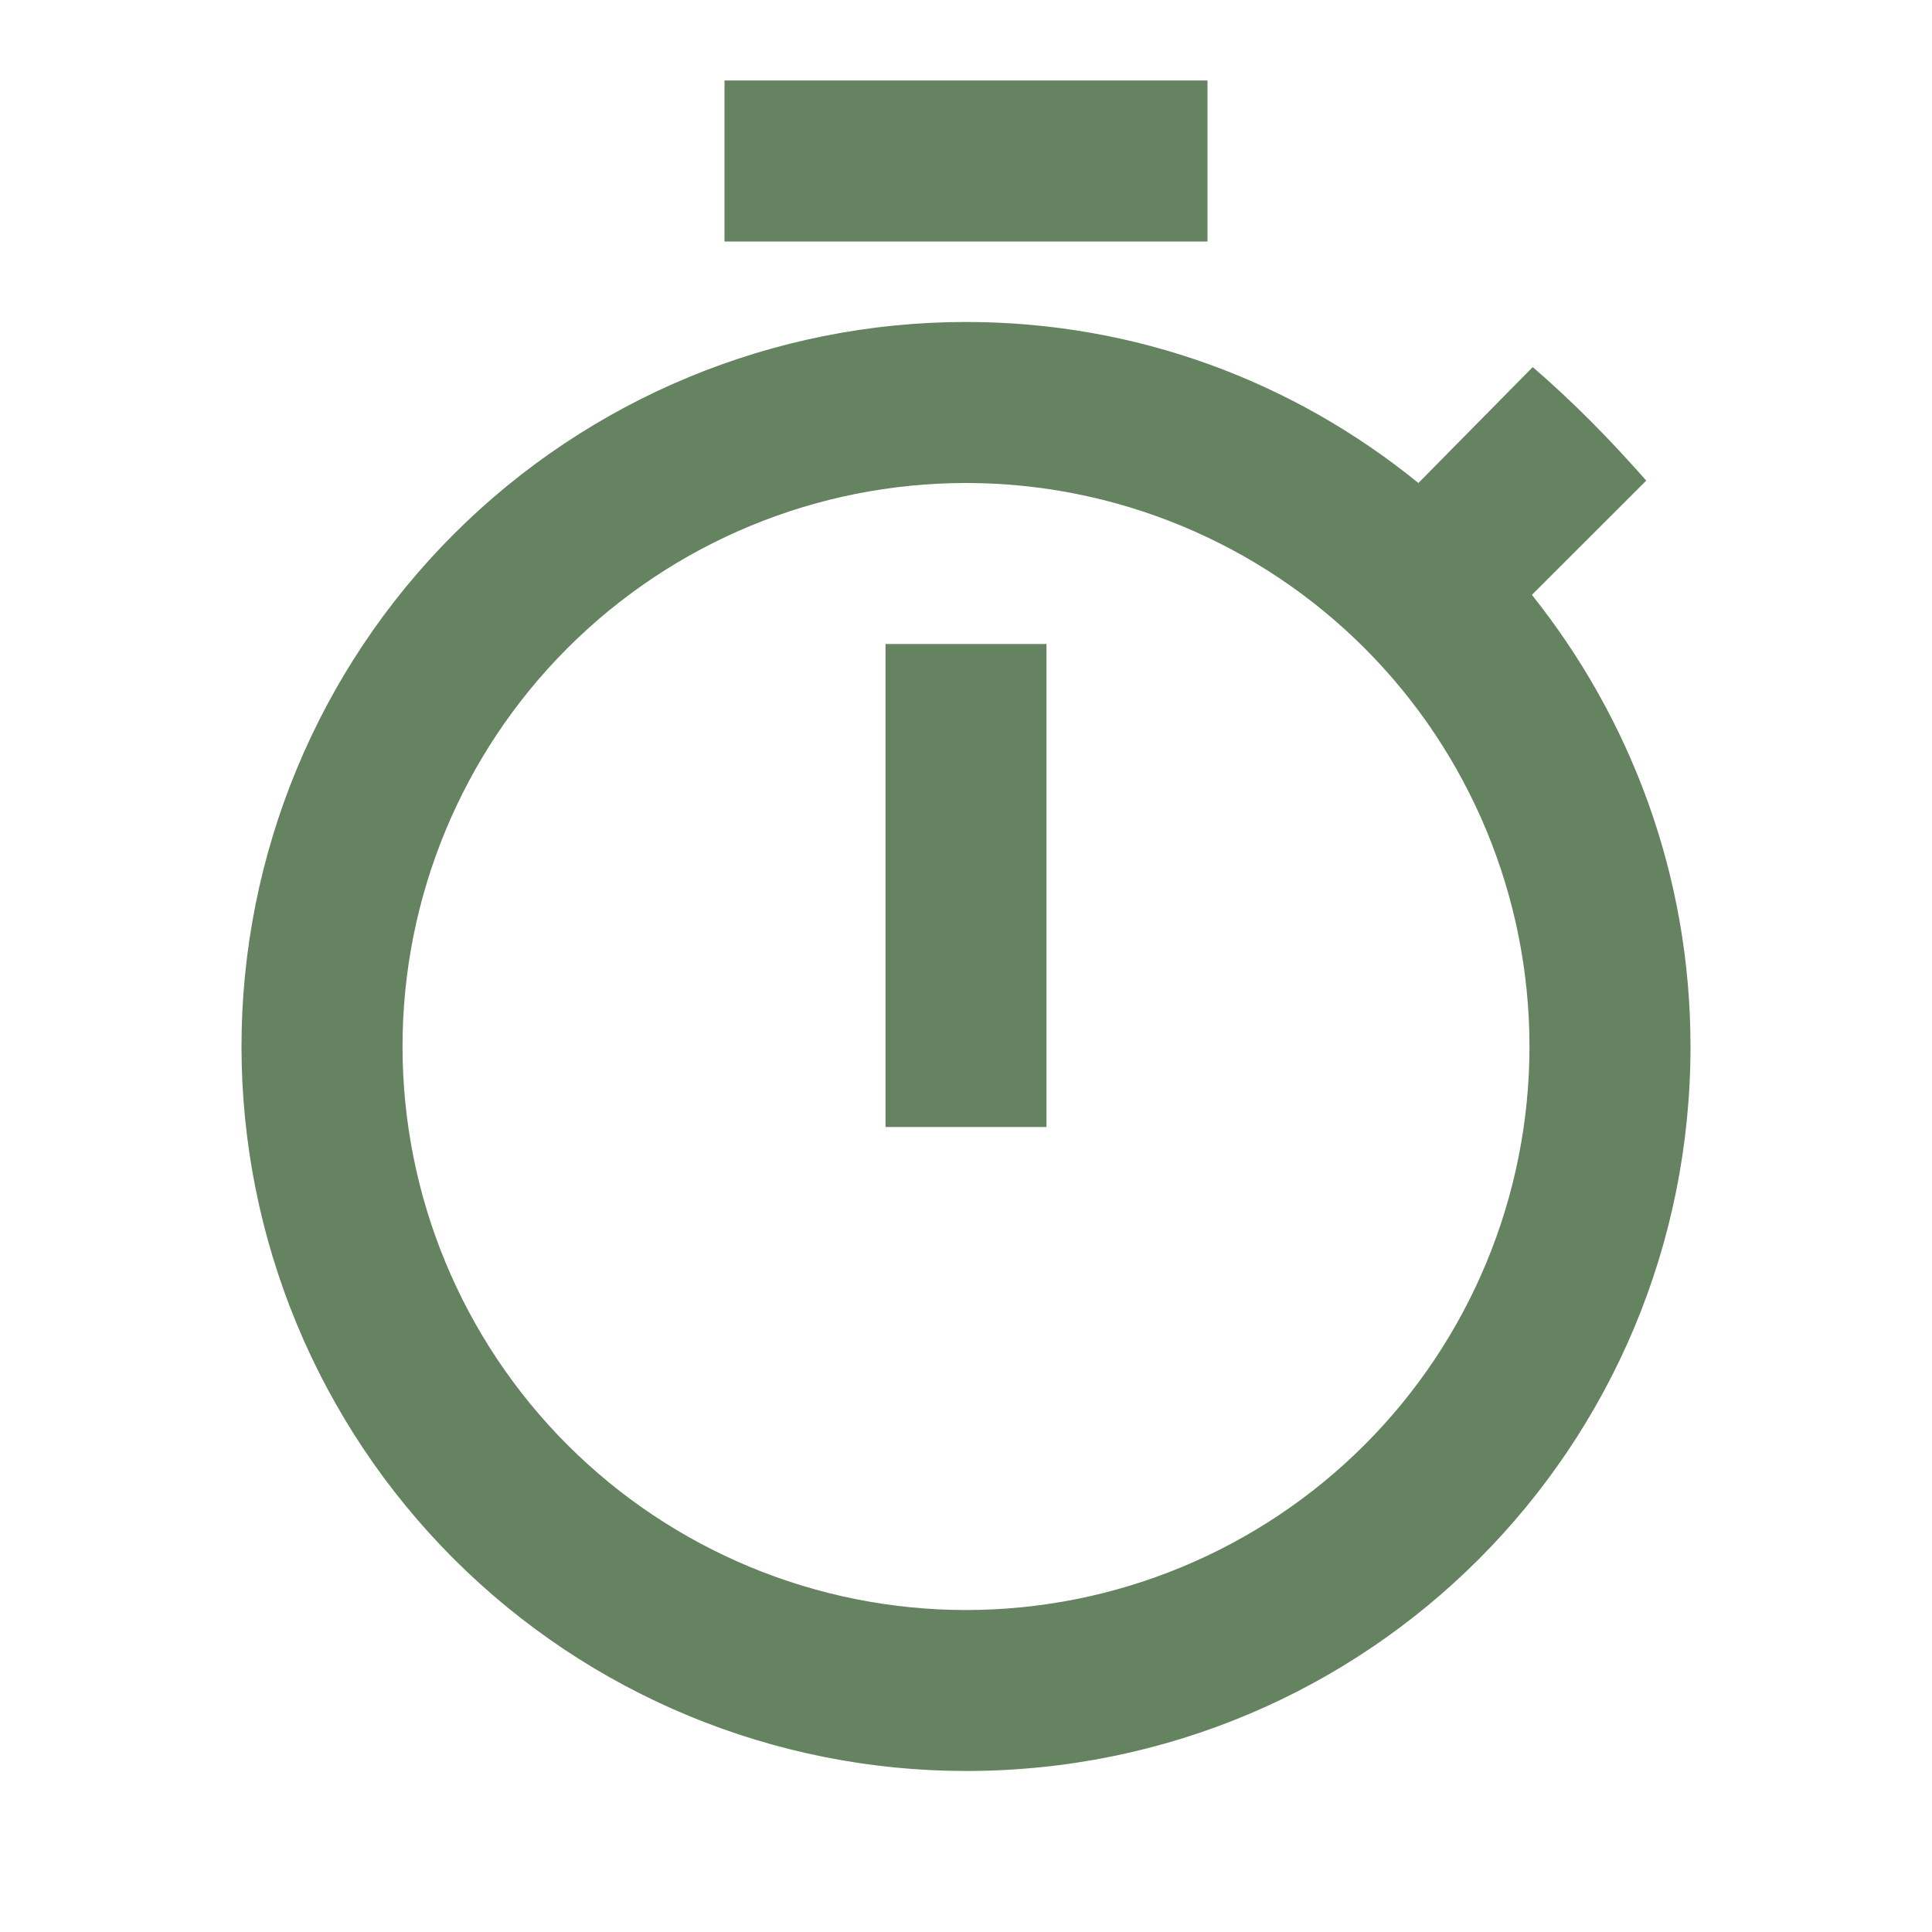
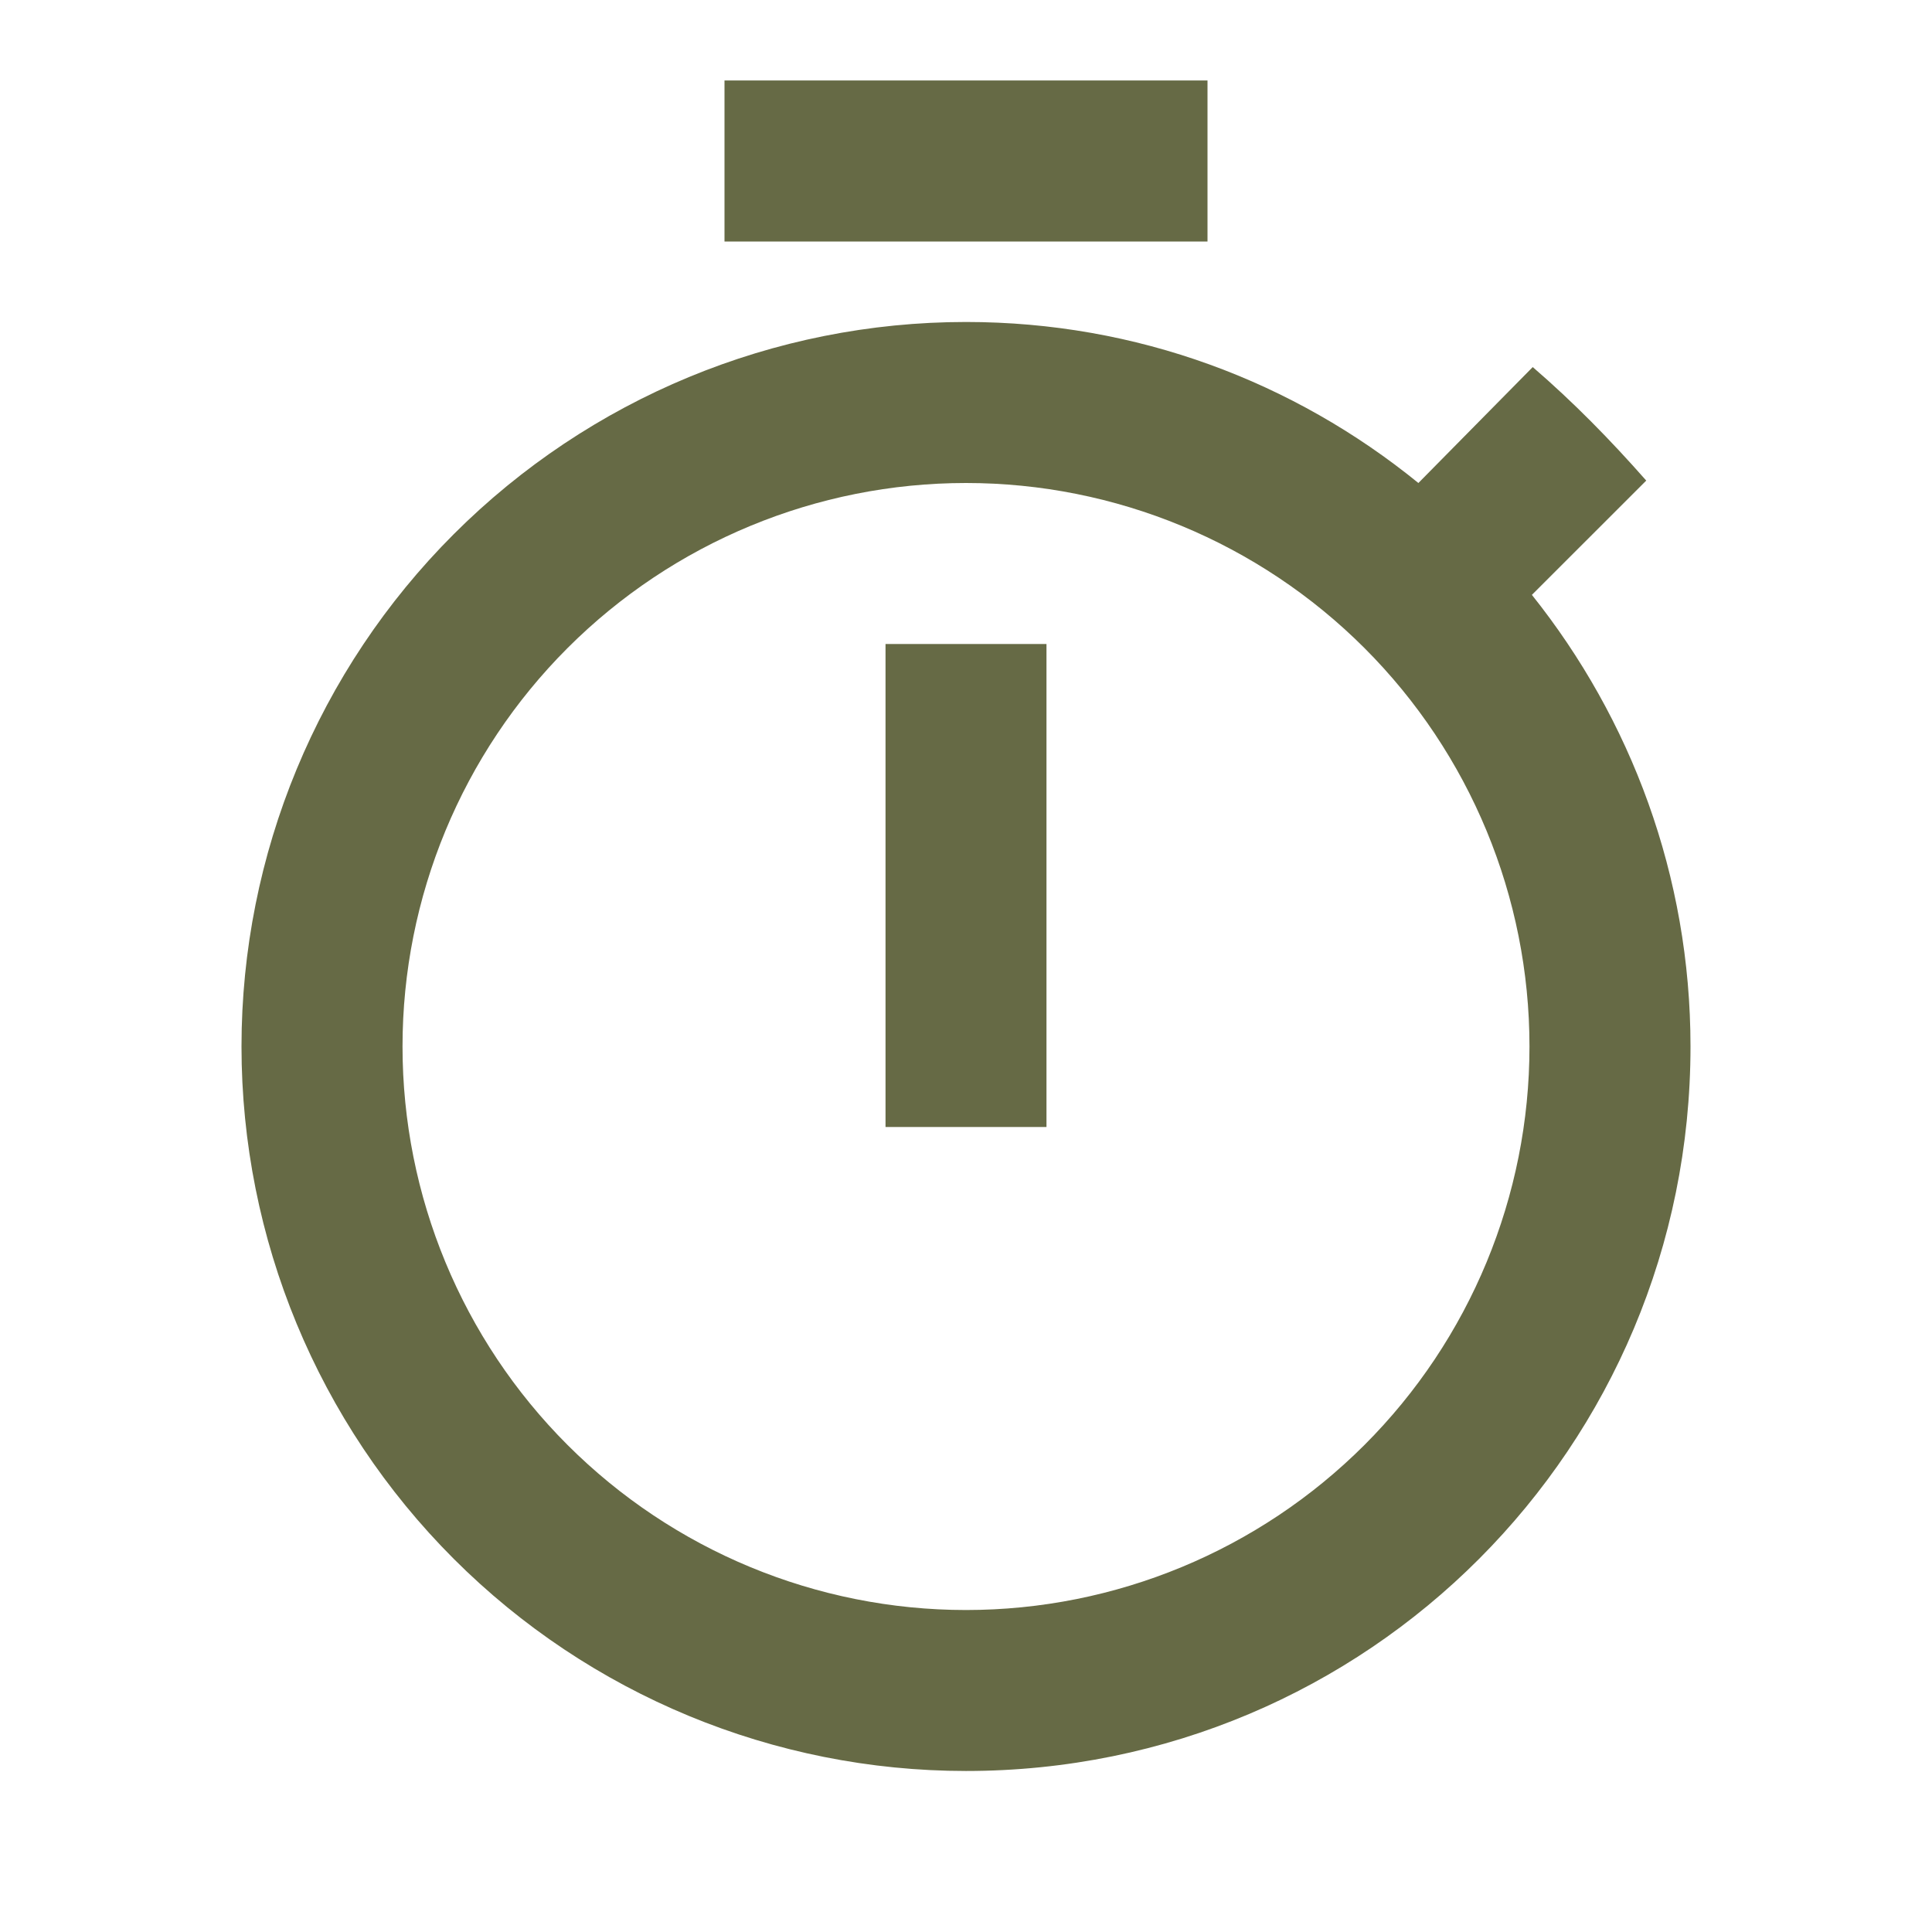
<svg xmlns="http://www.w3.org/2000/svg" width="32" height="32" viewBox="0 0 32 32" fill="none">
-   <path d="M16 26.667C13.525 26.667 11.151 25.683 9.4 23.933C7.65 22.183 6.667 19.809 6.667 17.333C6.667 14.858 7.65 12.484 9.4 10.734C11.151 8.983 13.525 8 16 8C18.475 8 20.849 8.983 22.6 10.734C24.35 12.484 25.333 14.858 25.333 17.333C25.333 19.809 24.35 22.183 22.6 23.933C20.849 25.683 18.475 26.667 16 26.667ZM25.373 9.853L27.267 7.96C26.667 7.28 26.067 6.667 25.387 6.08L23.493 8C21.427 6.32 18.827 5.333 16 5.333C12.817 5.333 9.765 6.598 7.515 8.848C5.264 11.098 4 14.151 4 17.333C4 20.516 5.264 23.568 7.515 25.819C9.765 28.069 12.817 29.333 16 29.333C22.667 29.333 28 23.96 28 17.333C28 14.507 27.013 11.907 25.373 9.853ZM14.667 18.667H17.333V10.667H14.667M20 1.333H12V4H20V1.333Z" fill="#658361" />
+   <path d="M16 26.667C13.525 26.667 11.151 25.683 9.4 23.933C7.65 22.183 6.667 19.809 6.667 17.333C6.667 14.858 7.65 12.484 9.4 10.734C11.151 8.983 13.525 8 16 8C18.475 8 20.849 8.983 22.6 10.734C24.35 12.484 25.333 14.858 25.333 17.333C25.333 19.809 24.35 22.183 22.6 23.933C20.849 25.683 18.475 26.667 16 26.667ZM25.373 9.853L27.267 7.96C26.667 7.28 26.067 6.667 25.387 6.08L23.493 8C21.427 6.32 18.827 5.333 16 5.333C12.817 5.333 9.765 6.598 7.515 8.848C5.264 11.098 4 14.151 4 17.333C4 20.516 5.264 23.568 7.515 25.819C9.765 28.069 12.817 29.333 16 29.333C22.667 29.333 28 23.96 28 17.333C28 14.507 27.013 11.907 25.373 9.853ZM14.667 18.667H17.333V10.667H14.667M20 1.333H12V4H20V1.333Z" fill="#666A45" />
</svg>
